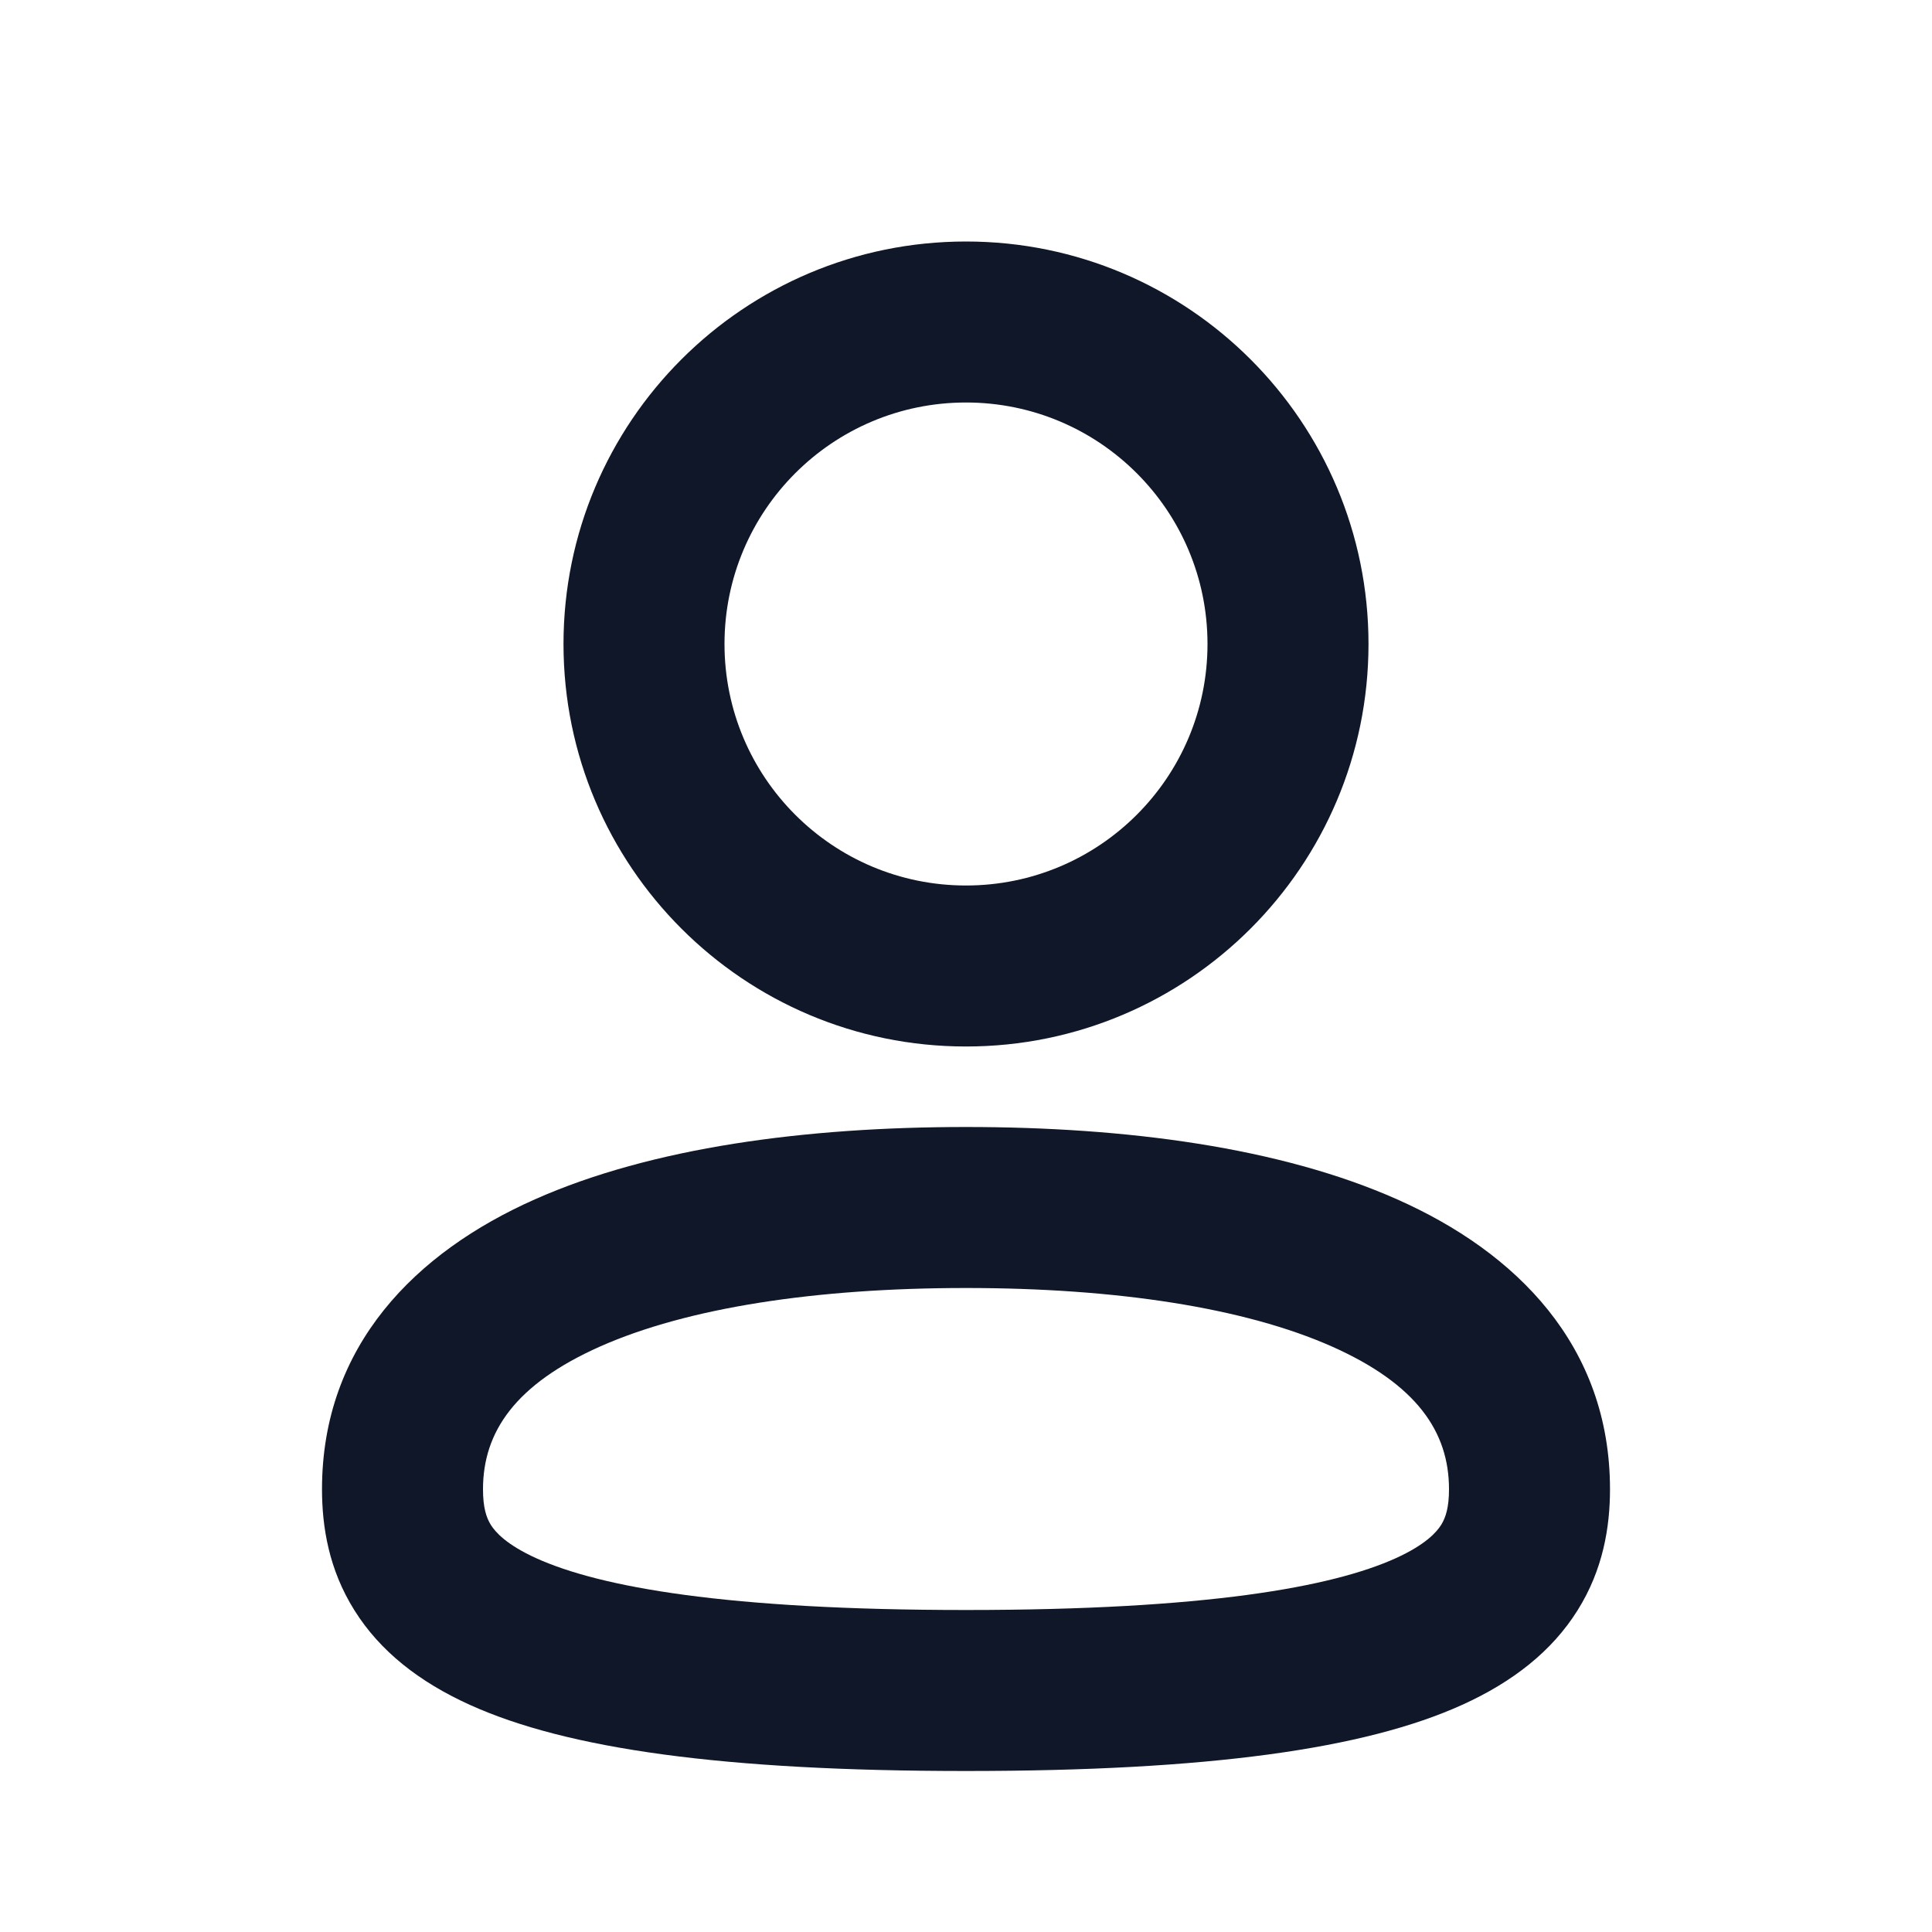
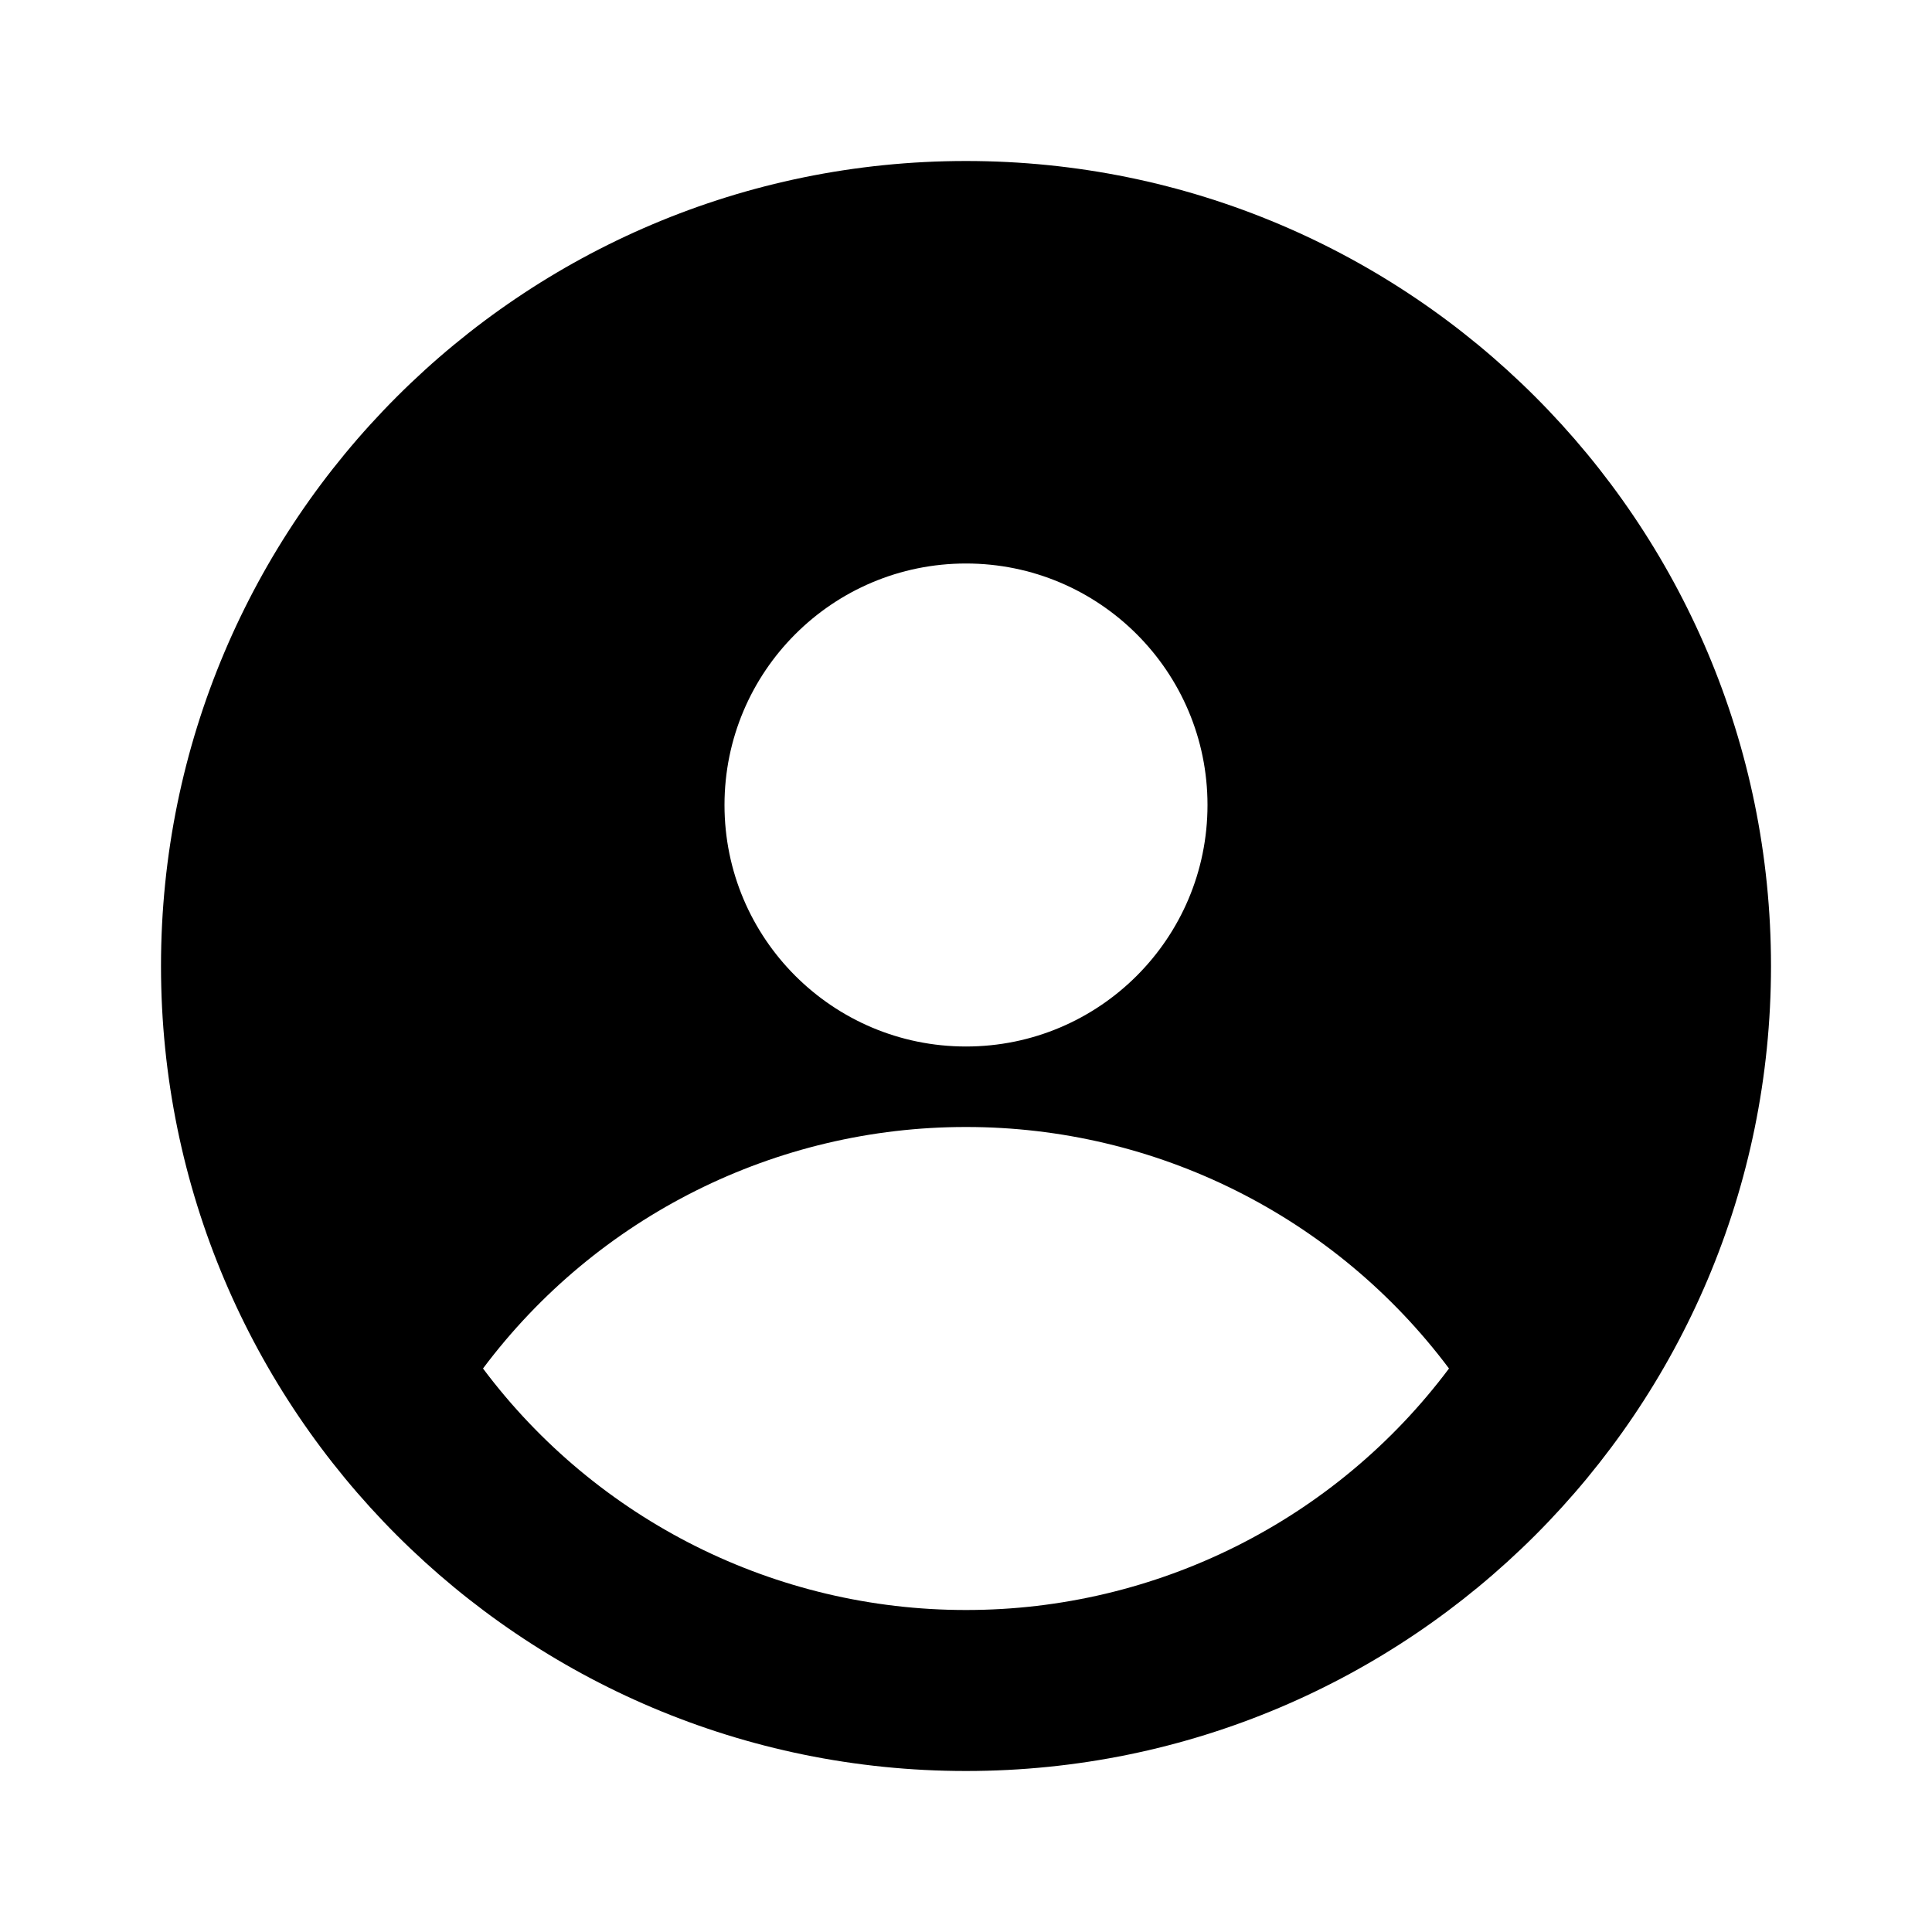
- <svg xmlns="http://www.w3.org/2000/svg" width="800px" height="800px" viewBox="0 0 24 24" fill="none">
-   <g id="SVGRepo_bgCarrier" stroke-width="0" />
-   <g id="SVGRepo_tracerCarrier" stroke-linecap="round" stroke-linejoin="round" />
-   <g id="SVGRepo_iconCarrier">
-     <path fill-rule="evenodd" clip-rule="evenodd" d="M12 5C10.343 5 9 6.343 9 8C9 9.657 10.343 11 12 11C13.657 11 15 9.657 15 8C15 6.343 13.657 5 12 5ZM7 8C7 5.239 9.239 3 12 3C14.761 3 17 5.239 17 8C17 10.761 14.761 13 12 13C9.239 13 7 10.761 7 8ZM7.456 16.726C6.402 17.195 6 17.786 6 18.5C6 18.724 6.04 18.85 6.097 18.942C6.155 19.034 6.292 19.189 6.662 19.357C7.453 19.715 9.016 20 12 20C14.984 20 16.547 19.715 17.338 19.357C17.708 19.189 17.845 19.034 17.903 18.942C17.96 18.85 18 18.724 18 18.5C18 17.786 17.598 17.195 16.544 16.726C15.461 16.246 13.872 16 12 16C10.128 16 8.539 16.246 7.456 16.726ZM6.644 14.899C8.095 14.254 10.006 14 12 14C13.994 14 15.905 14.254 17.356 14.899C18.835 15.555 20 16.714 20 18.5C20 18.967 19.915 19.498 19.597 20.004C19.28 20.511 18.792 20.894 18.162 21.179C16.953 21.726 15.016 22 12 22C8.984 22 7.047 21.726 5.838 21.179C5.208 20.894 4.72 20.511 4.403 20.004C4.085 19.498 4 18.967 4 18.5C4 16.714 5.165 15.555 6.644 14.899Z" fill="#0F1729" />
-   </g>
+ <svg xmlns="http://www.w3.org/2000/svg" width="24" height="24" fill="none" id="user">
+   <path fill="#000" fill-rule="evenodd" d="M12 22c5.523 0 10-4.477 10-10S17.523 2 12 2 2 6.477 2 12s4.477 10 10 10Zm3-12a3 3 0 1 1-6 0 3 3 0 0 1 6 0Zm-9 7a7.489 7.489 0 0 1 6-3 7.489 7.489 0 0 1 6 3 7.489 7.489 0 0 1-6 3 7.489 7.489 0 0 1-6-3Z" clip-rule="evenodd" />
</svg>
